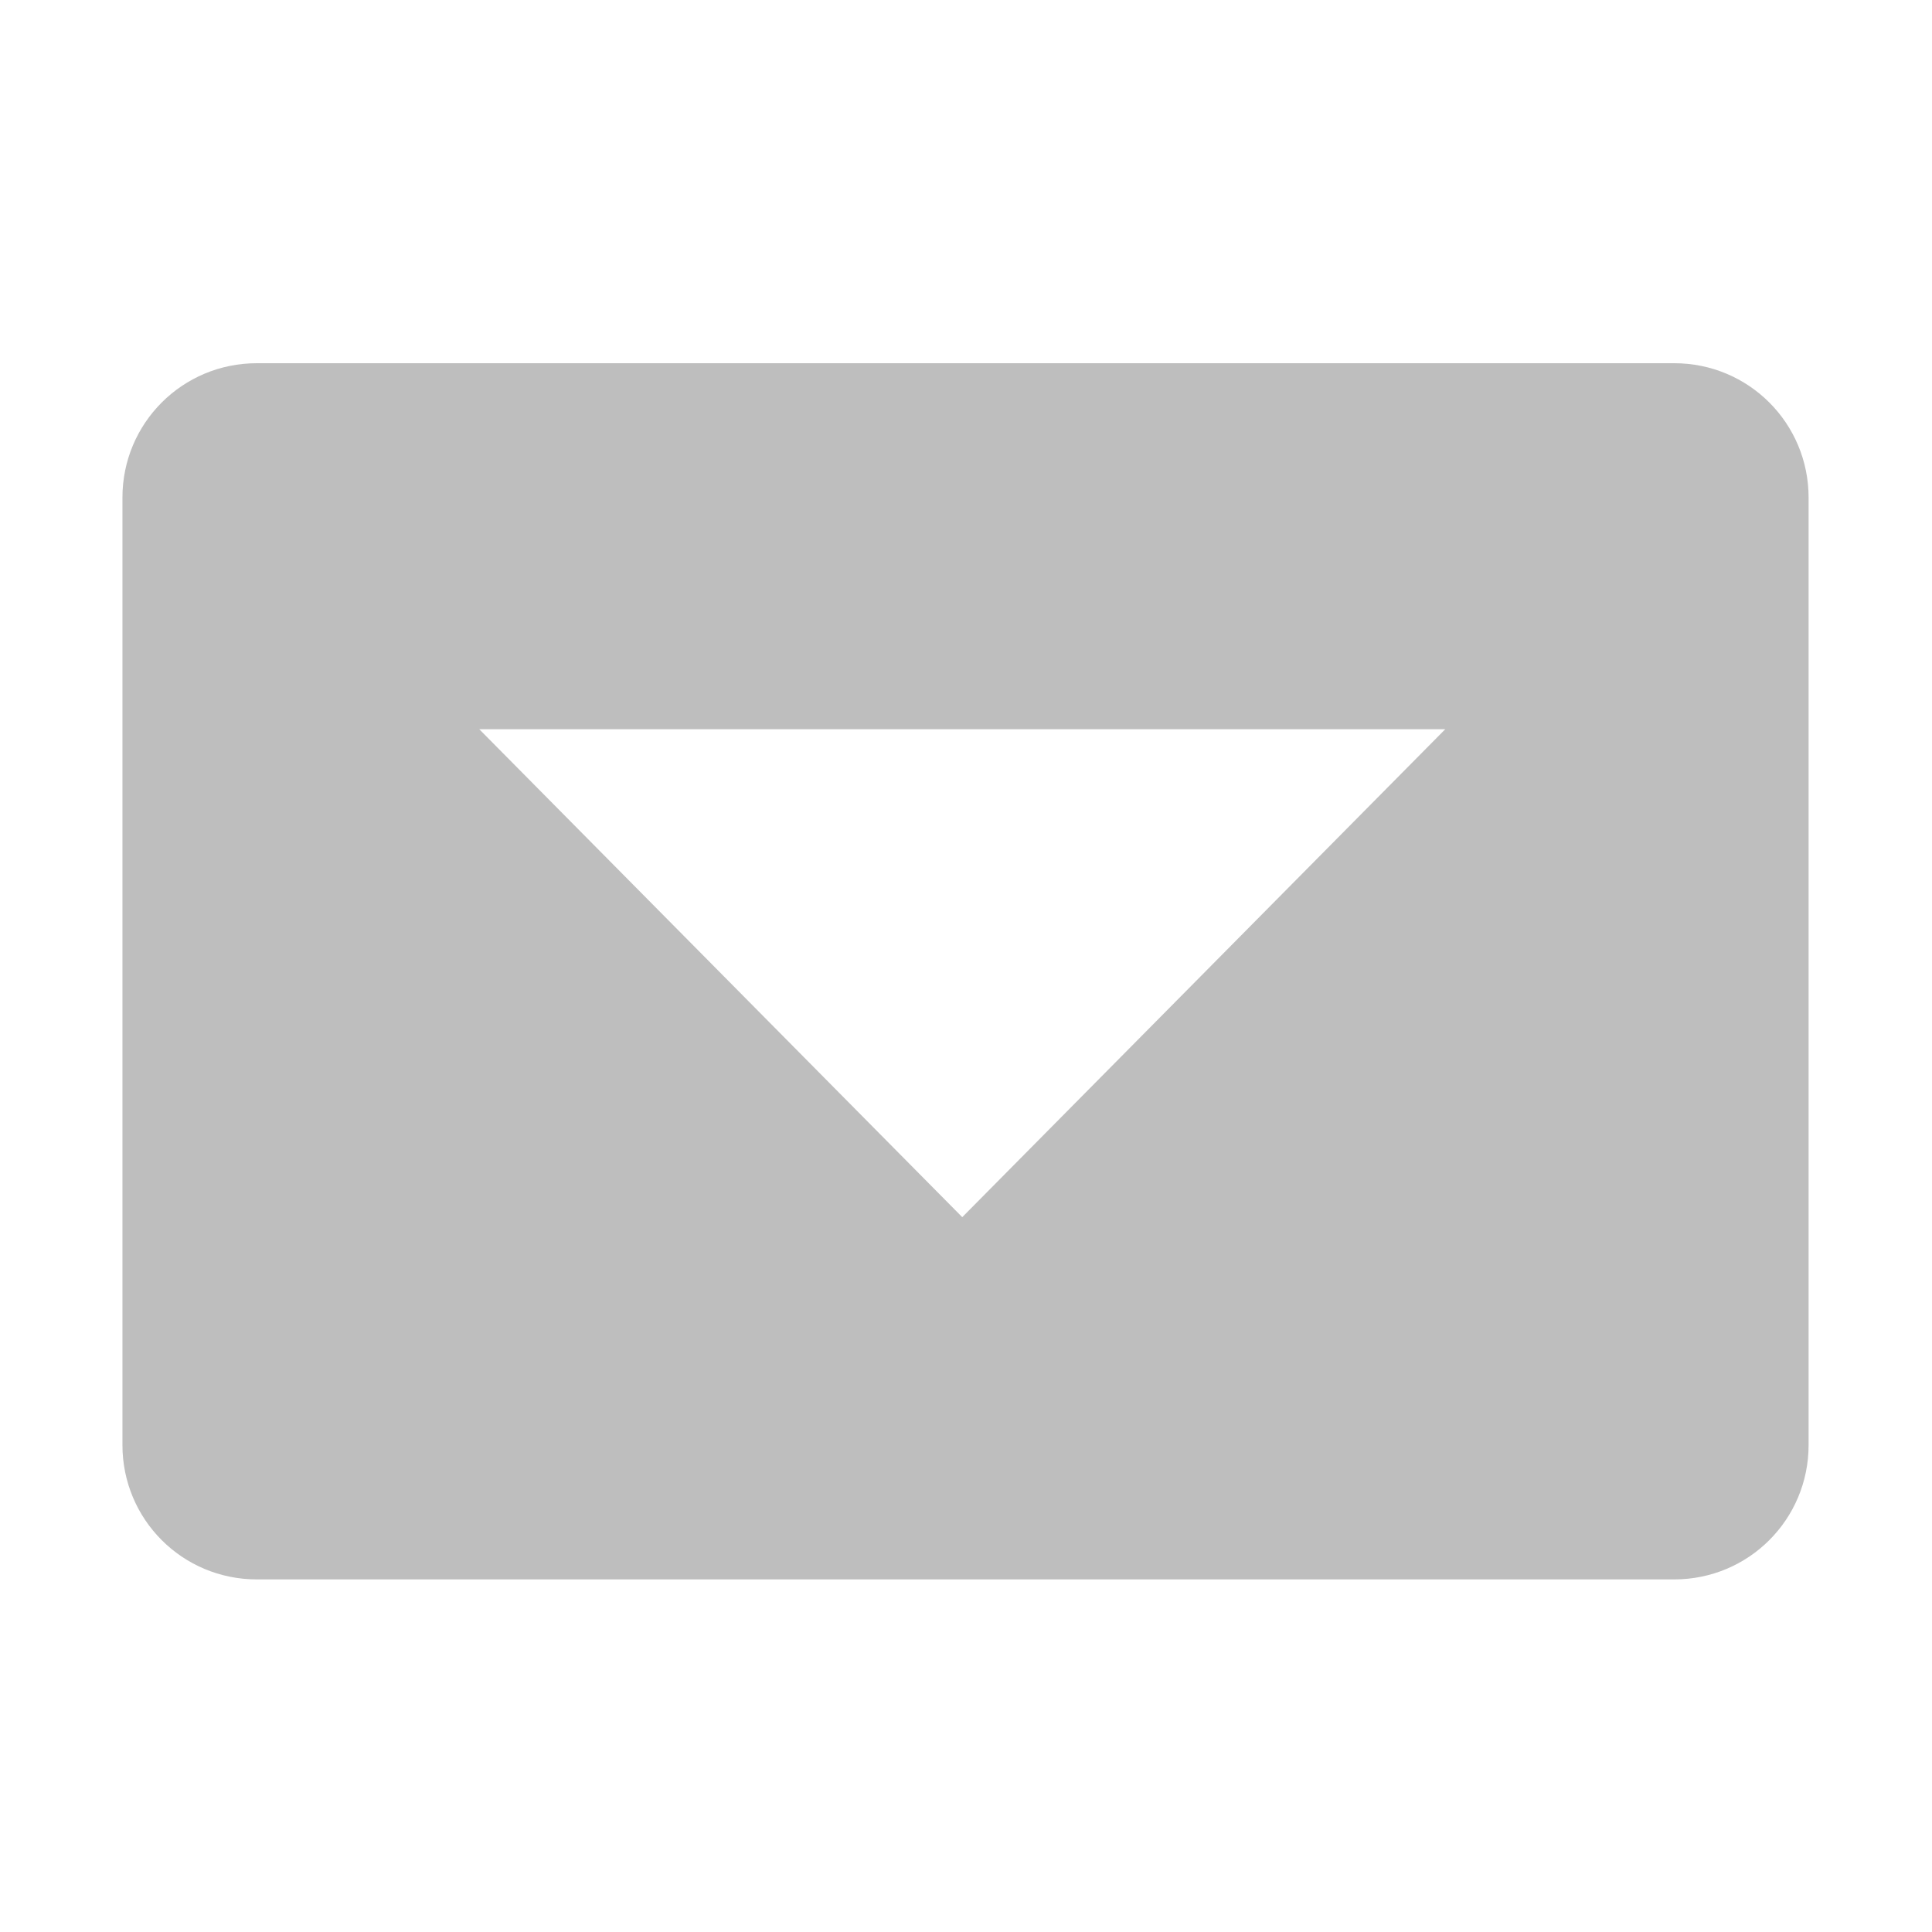
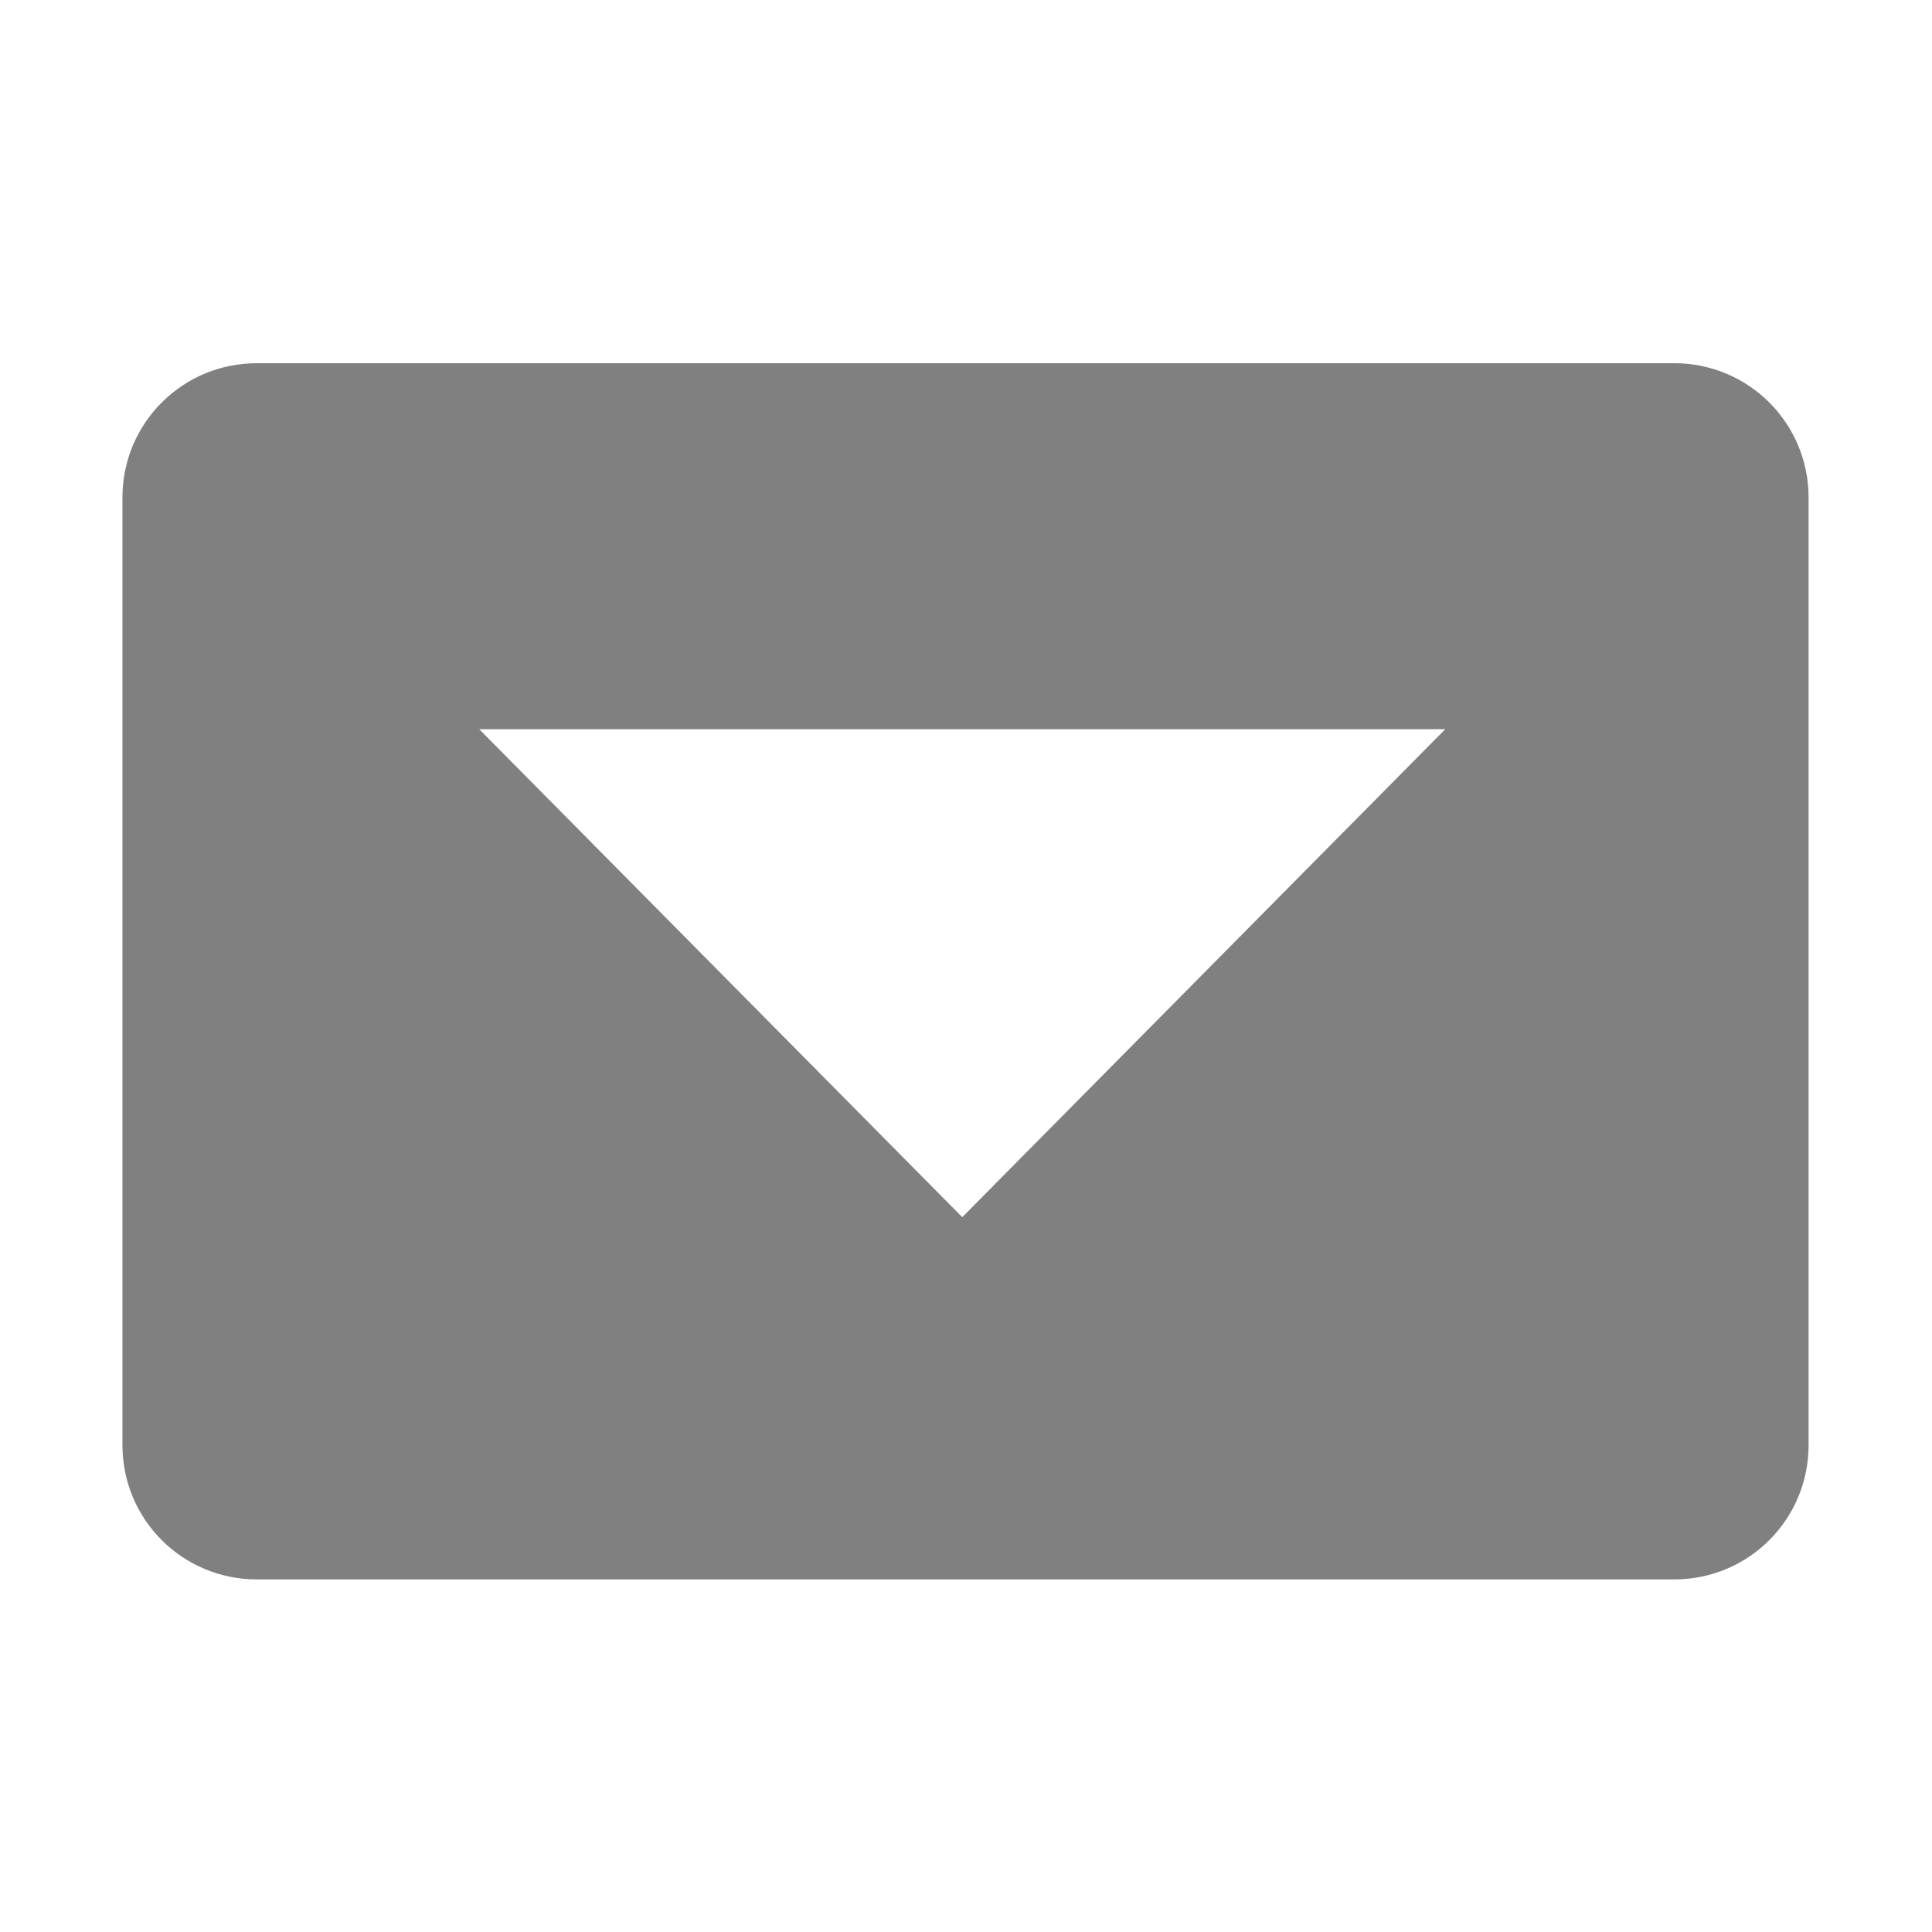
<svg xmlns="http://www.w3.org/2000/svg" height="16" viewBox="0 0 16 16" width="16">
-   <path d="m63.158 430.04c-.617 0-1.113-.497-1.113-1.113v-7.846c0-.617.497-1.113 1.113-1.113h11.738c.617 0 1.113.497 1.113 1.113v7.846c0 .617-.497 1.113-1.113 1.113zm5.842-3 4-4.041h-8z" fill="#bebebe" transform="translate(-61.031 -416.96)" />
+   <path d="m63.158 430.04c-.617 0-1.113-.497-1.113-1.113v-7.846c0-.617.497-1.113 1.113-1.113h11.738c.617 0 1.113.497 1.113 1.113v7.846c0 .617-.497 1.113-1.113 1.113zm5.842-3 4-4.041h-8z" fill="#808080" transform="translate(-61.031 -416.96)" />
</svg>
